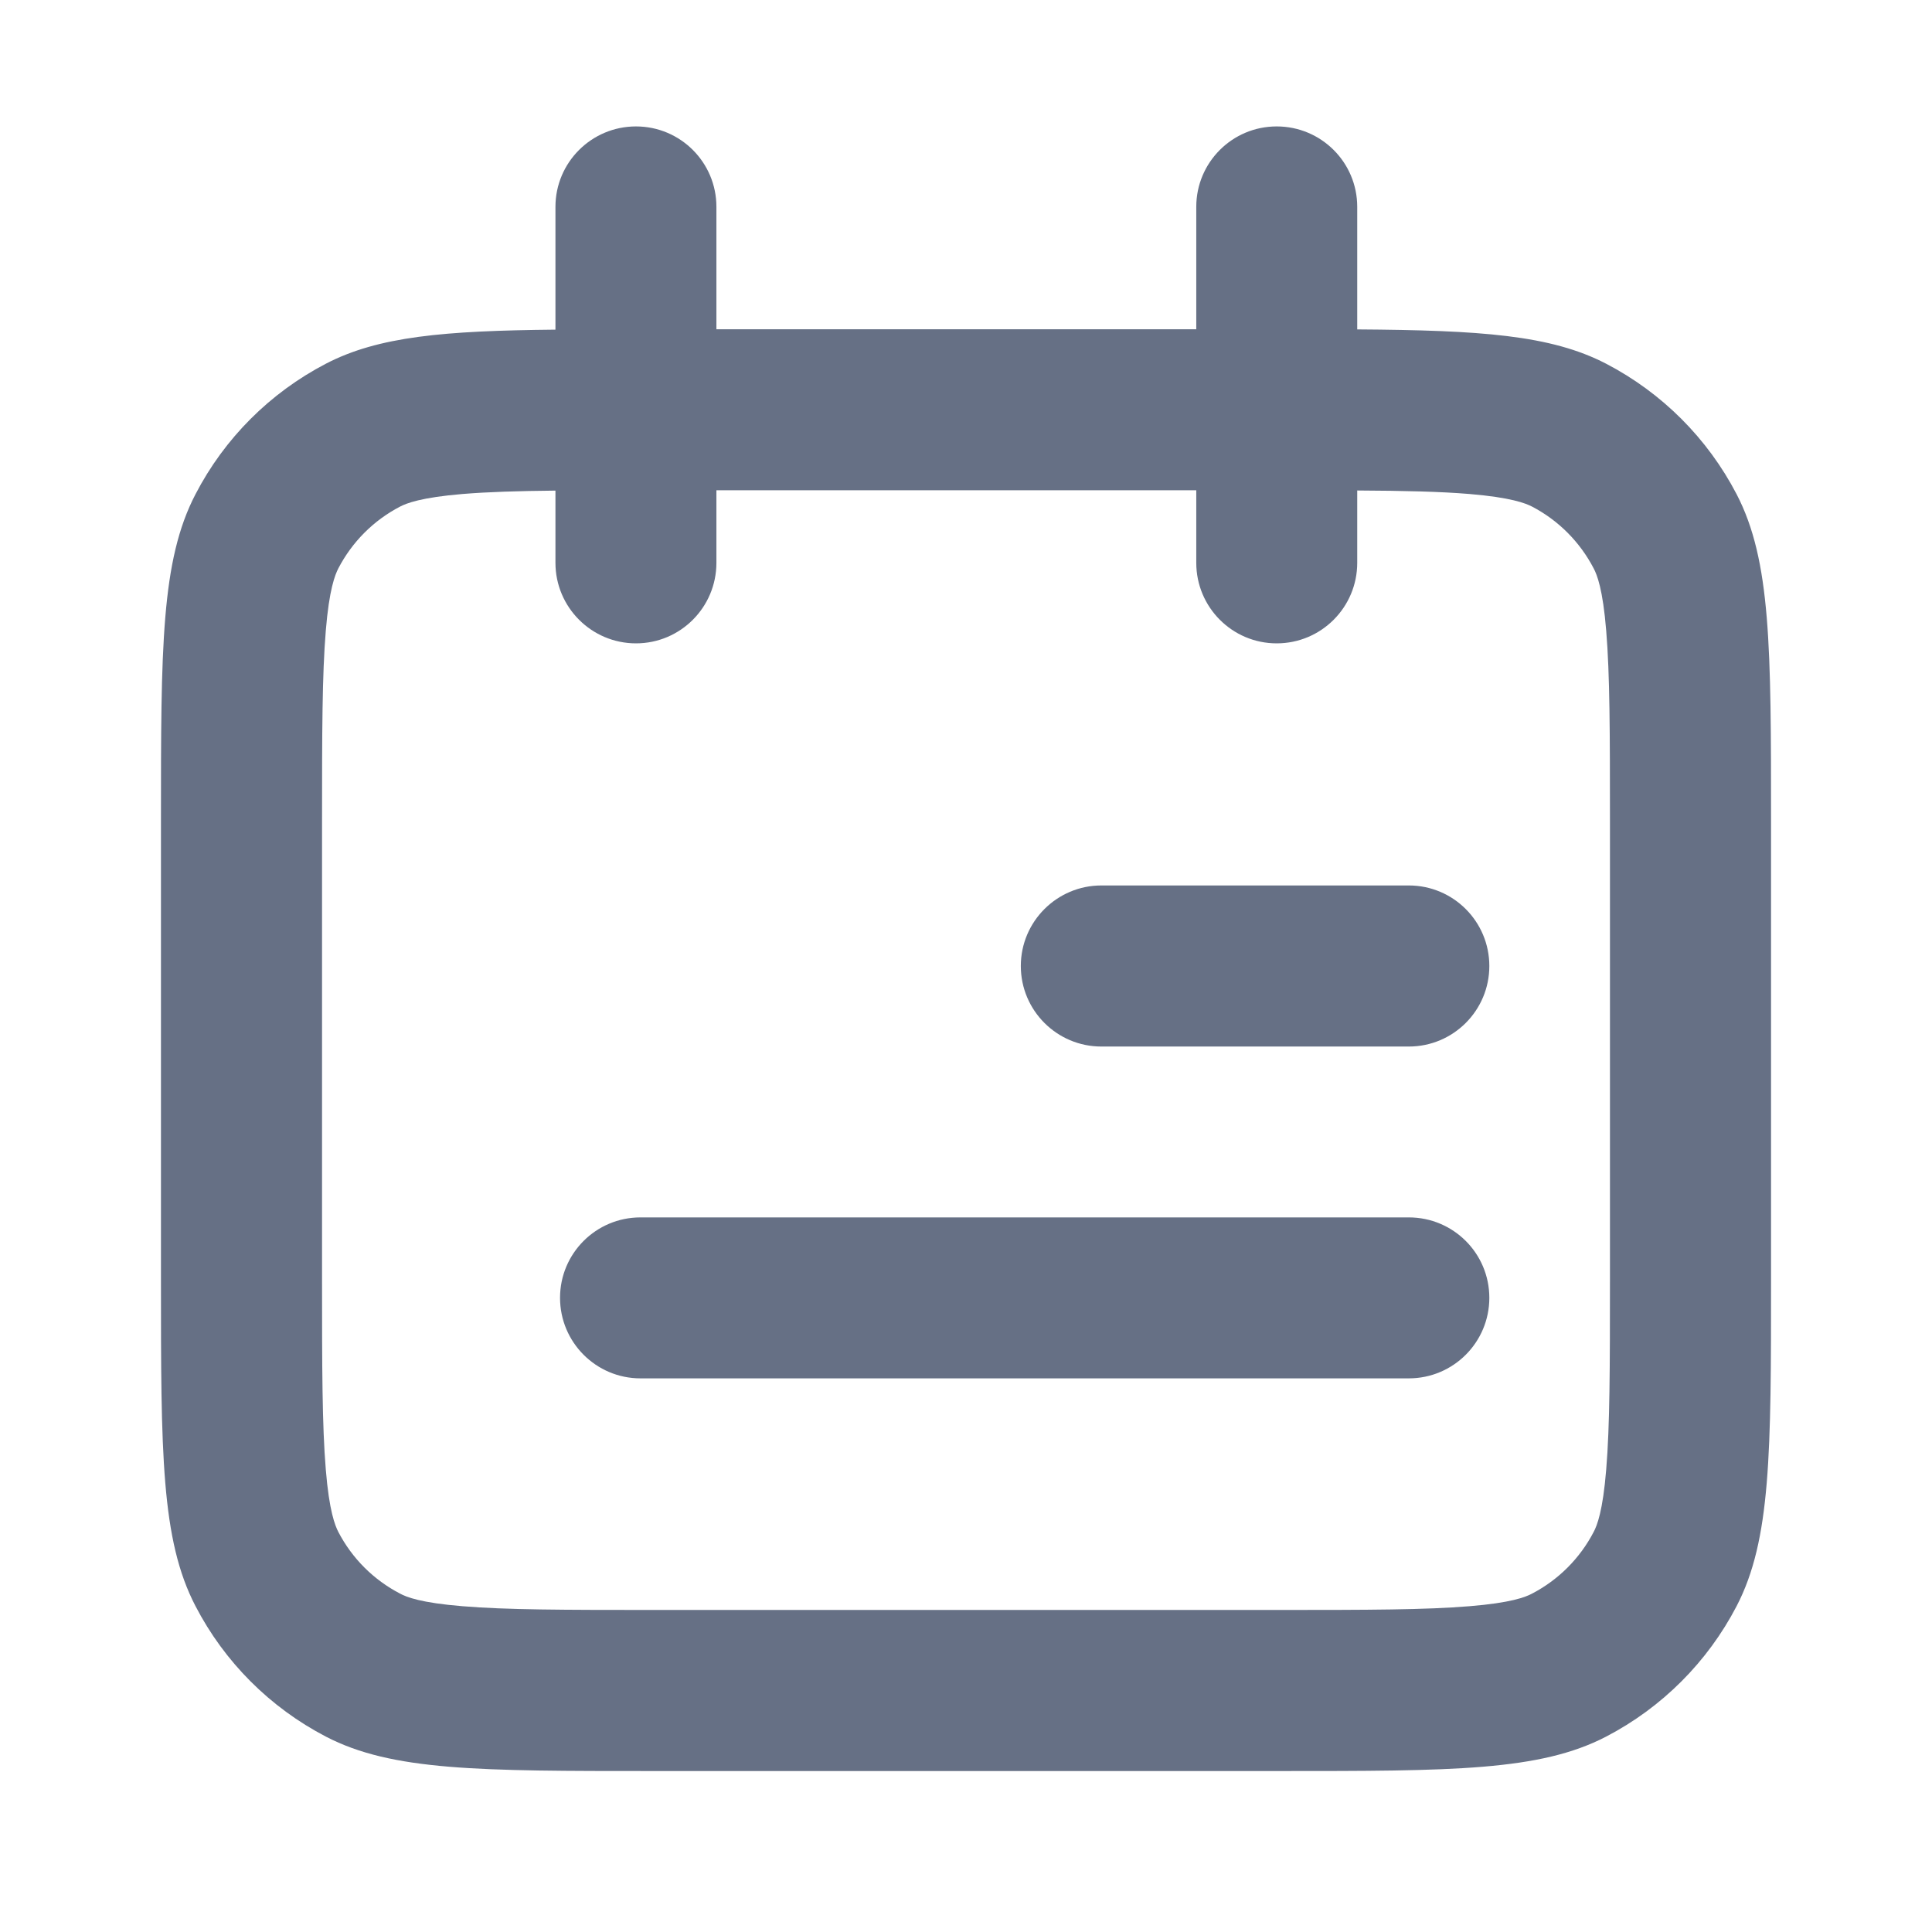
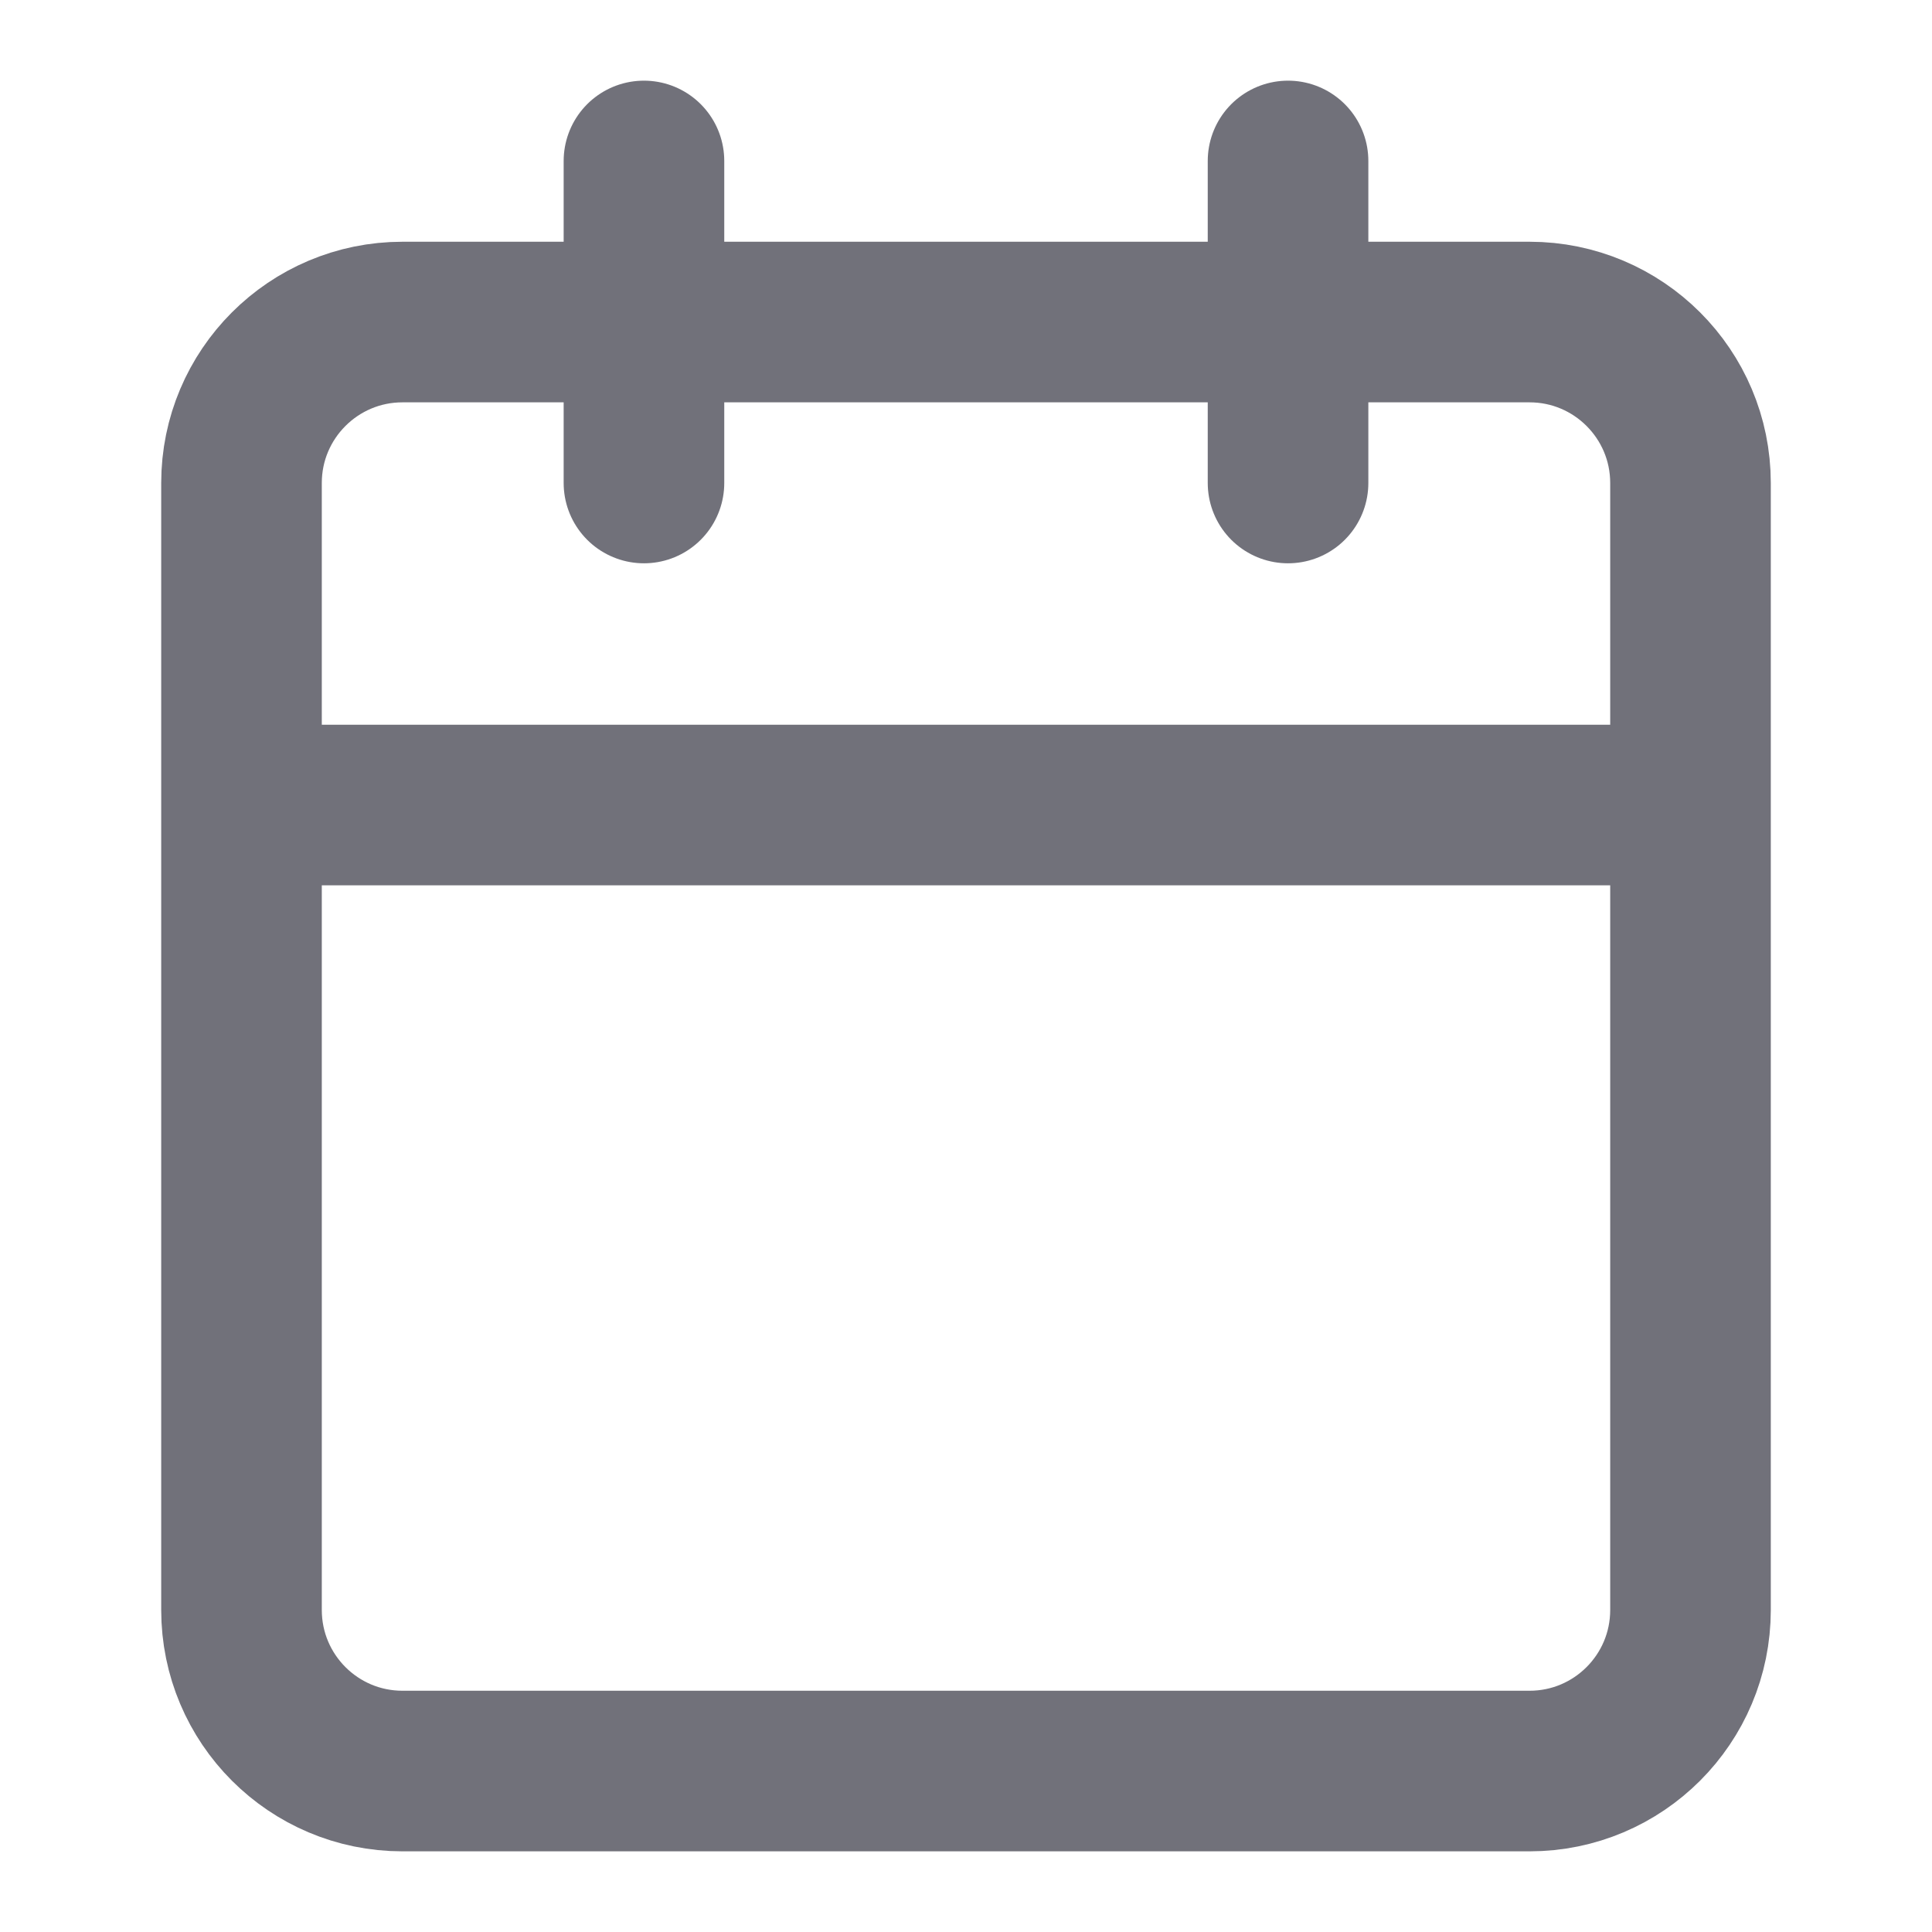
<svg xmlns="http://www.w3.org/2000/svg" width="16" height="16" viewBox="0 0 16 16" fill="none">
-   <path fill-rule="evenodd" clip-rule="evenodd" d="M4.6 1.713C4.6 1.345 4.899 1.047 5.267 1.047C5.635 1.047 5.933 1.345 5.933 1.713V2.727H9.907V1.713C9.907 1.345 10.205 1.047 10.573 1.047C10.942 1.047 11.24 1.345 11.24 1.713V2.728C12.262 2.735 12.842 2.774 13.301 3.012C13.764 3.253 14.141 3.63 14.382 4.093C14.667 4.642 14.667 5.363 14.667 6.806V10.588C14.667 12.031 14.667 12.752 14.382 13.301C14.141 13.764 13.764 14.141 13.301 14.382C12.752 14.667 12.031 14.667 10.588 14.667H5.412C3.969 14.667 3.248 14.667 2.699 14.382C2.236 14.141 1.859 13.764 1.619 13.301C1.333 12.752 1.333 12.031 1.333 10.588V6.806C1.333 5.363 1.333 4.642 1.619 4.093C1.859 3.63 2.236 3.253 2.699 3.012C3.134 2.786 3.677 2.739 4.6 2.73V1.713ZM9.907 4.06V4.661C9.907 5.029 10.205 5.328 10.573 5.328C10.942 5.328 11.24 5.029 11.24 4.661V4.062C11.632 4.064 11.927 4.071 12.169 4.091C12.515 4.12 12.634 4.168 12.687 4.195C12.906 4.309 13.084 4.488 13.198 4.707C13.226 4.76 13.274 4.879 13.302 5.224C13.332 5.586 13.333 6.062 13.333 6.806V10.588C13.333 11.332 13.332 11.808 13.302 12.169C13.274 12.515 13.226 12.634 13.198 12.687C13.084 12.906 12.906 13.084 12.687 13.198C12.634 13.226 12.515 13.274 12.169 13.302C11.808 13.332 11.332 13.333 10.588 13.333H5.412C4.668 13.333 4.192 13.332 3.831 13.302C3.485 13.274 3.366 13.226 3.314 13.198C3.094 13.084 2.916 12.906 2.802 12.687C2.775 12.634 2.726 12.515 2.698 12.169C2.668 11.808 2.667 11.332 2.667 10.588V6.806C2.667 6.062 2.668 5.586 2.698 5.224C2.726 4.879 2.775 4.76 2.802 4.707C2.916 4.488 3.094 4.309 3.314 4.195C3.366 4.168 3.485 4.12 3.831 4.091C4.039 4.074 4.286 4.066 4.6 4.063V4.661C4.6 5.029 4.899 5.328 5.267 5.328C5.635 5.328 5.933 5.029 5.933 4.661V4.06H9.907ZM11.667 7.333C12.036 7.333 12.334 7.632 12.334 8C12.334 8.368 12.036 8.667 11.667 8.667H9.121C8.753 8.667 8.454 8.368 8.454 8C8.454 7.632 8.753 7.333 9.121 7.333H11.667ZM12.334 10.748C12.334 10.38 12.036 10.082 11.667 10.082H5.304C4.936 10.082 4.638 10.38 4.638 10.748C4.638 11.116 4.936 11.415 5.304 11.415H11.667C12.036 11.415 12.334 11.116 12.334 10.748Z" fill="#667085" />
+   <path d="M5.333 1.333V4M10.667 1.333V4M2 6.667H14M3.333 2.667H12.667C13.403 2.667 14 3.264 14 4V13.333C14 14.07 13.403 14.667 12.667 14.667H3.333C2.597 14.667 2 14.07 2 13.333V4C2 3.264 2.597 2.667 3.333 2.667Z" stroke="#71717A" stroke-width="1.33" stroke-linecap="round" stroke-linejoin="round" />
</svg>
